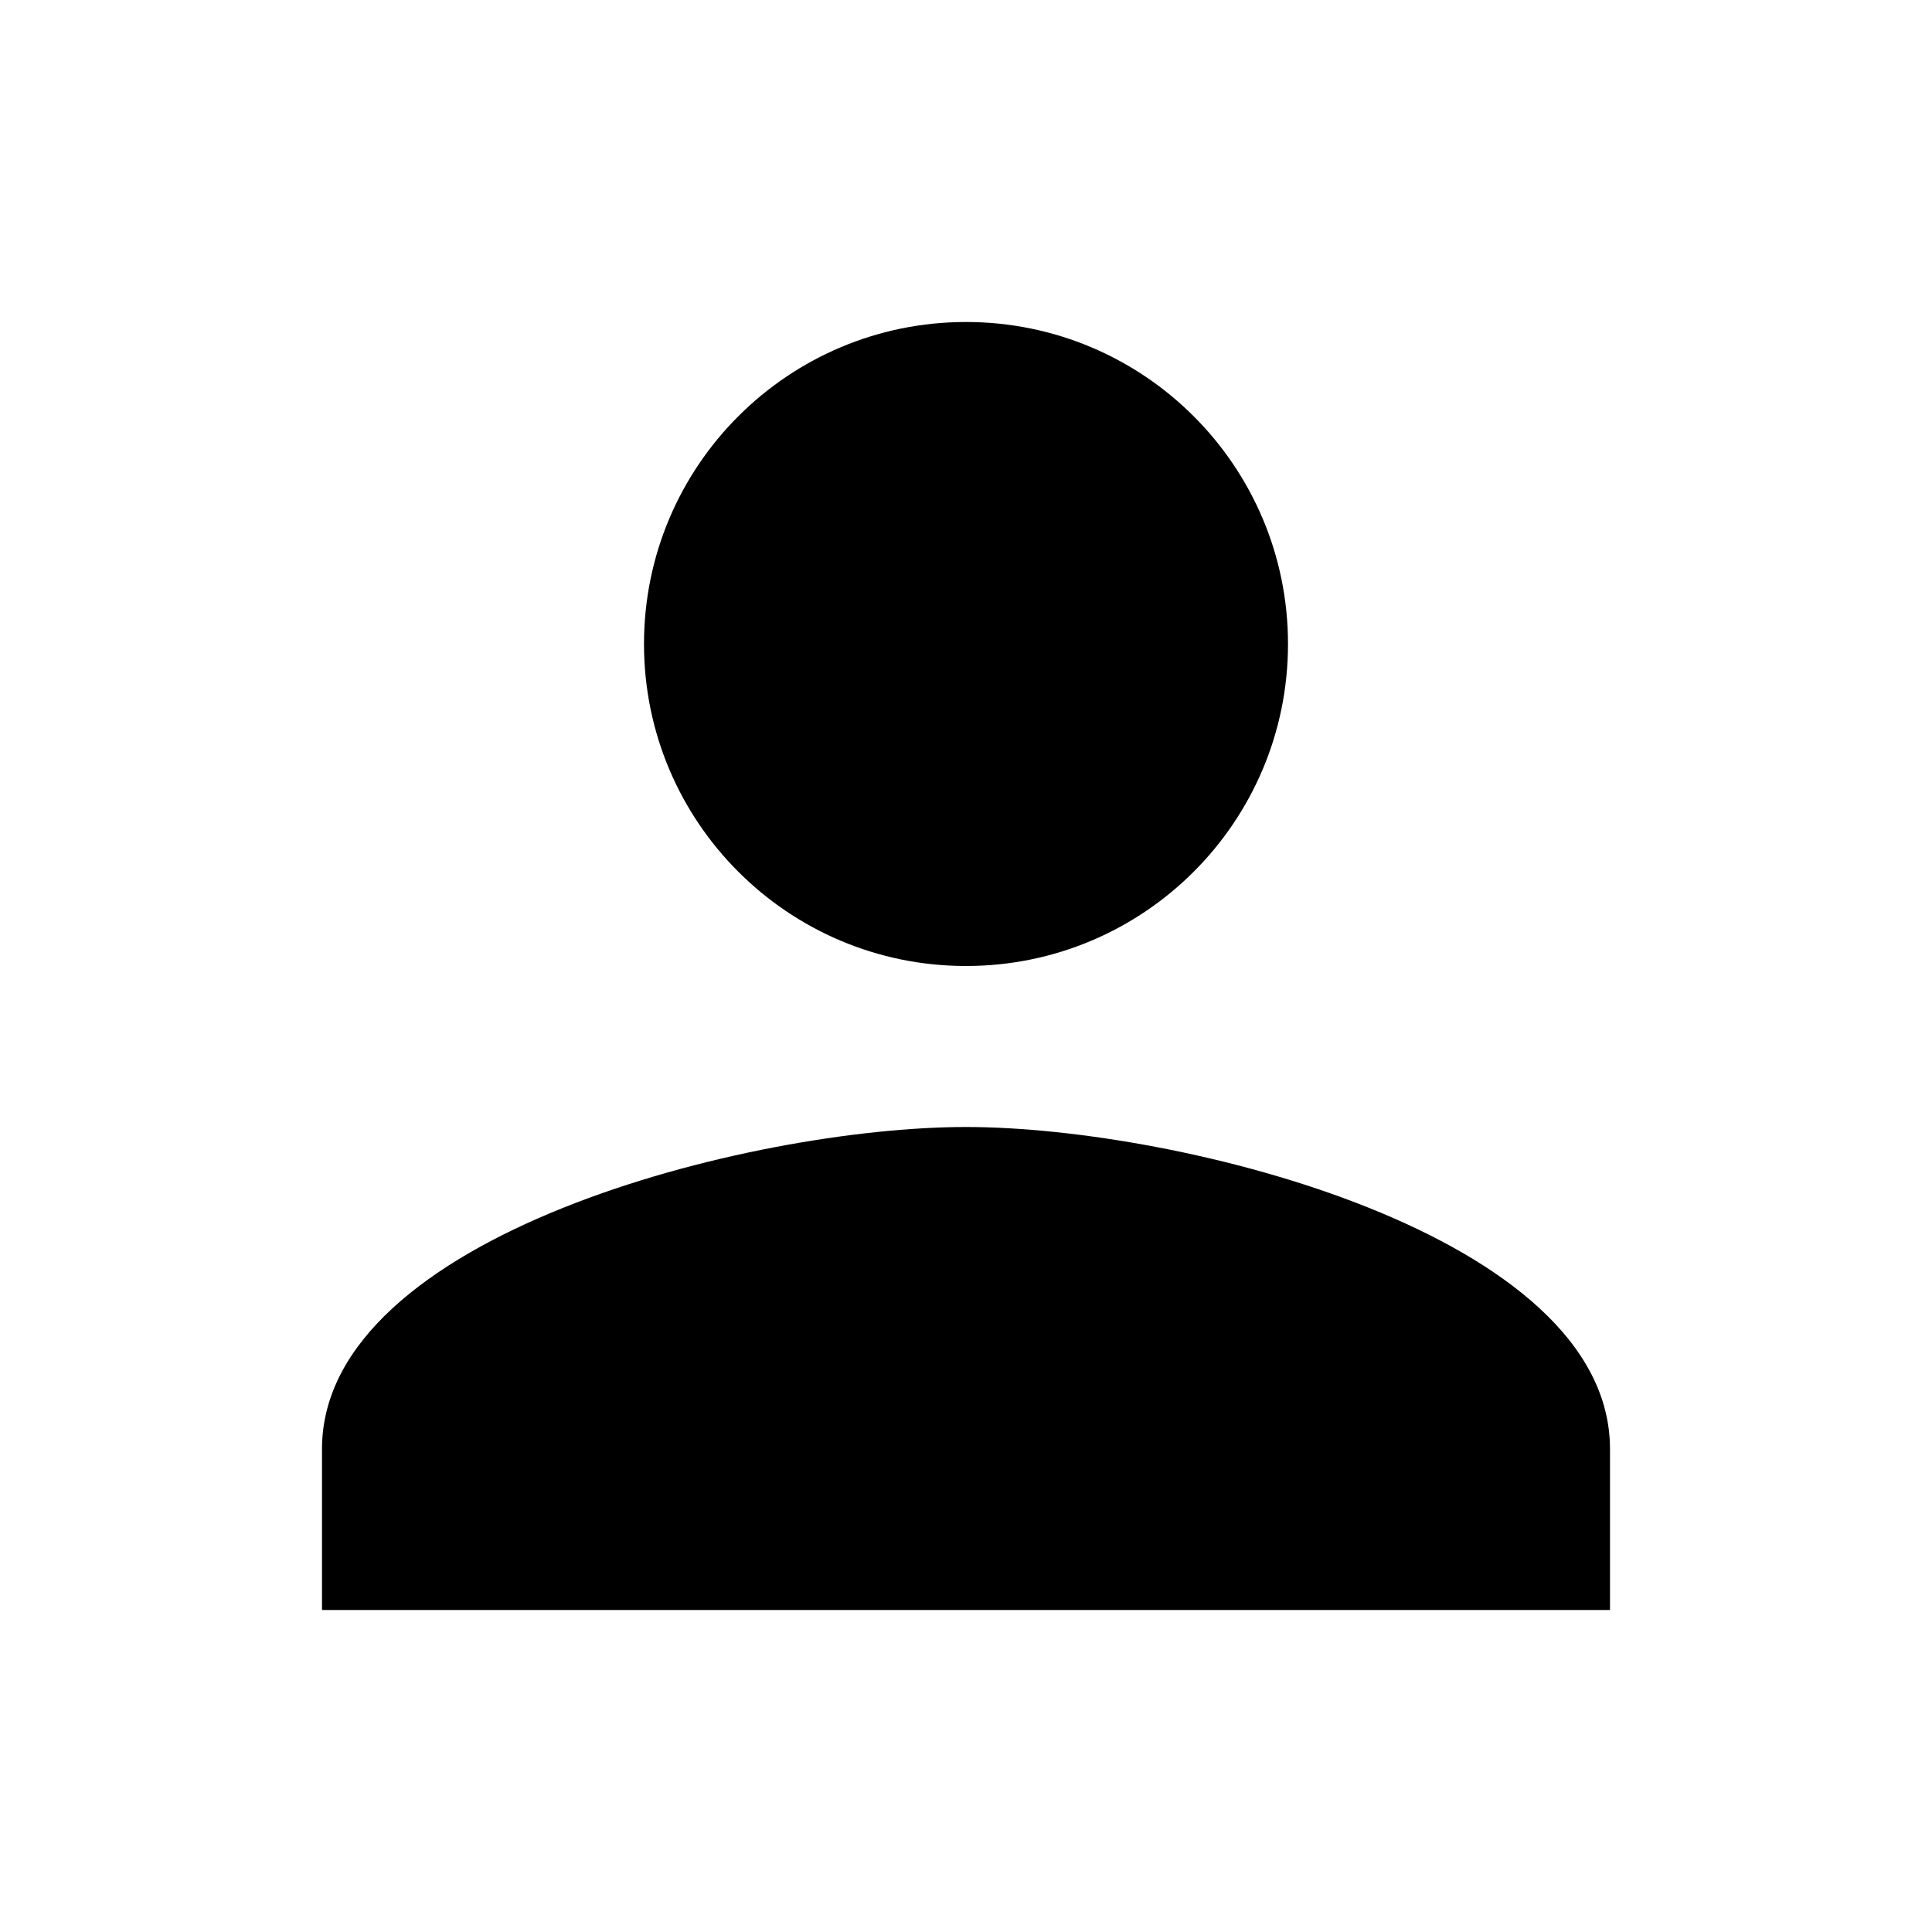
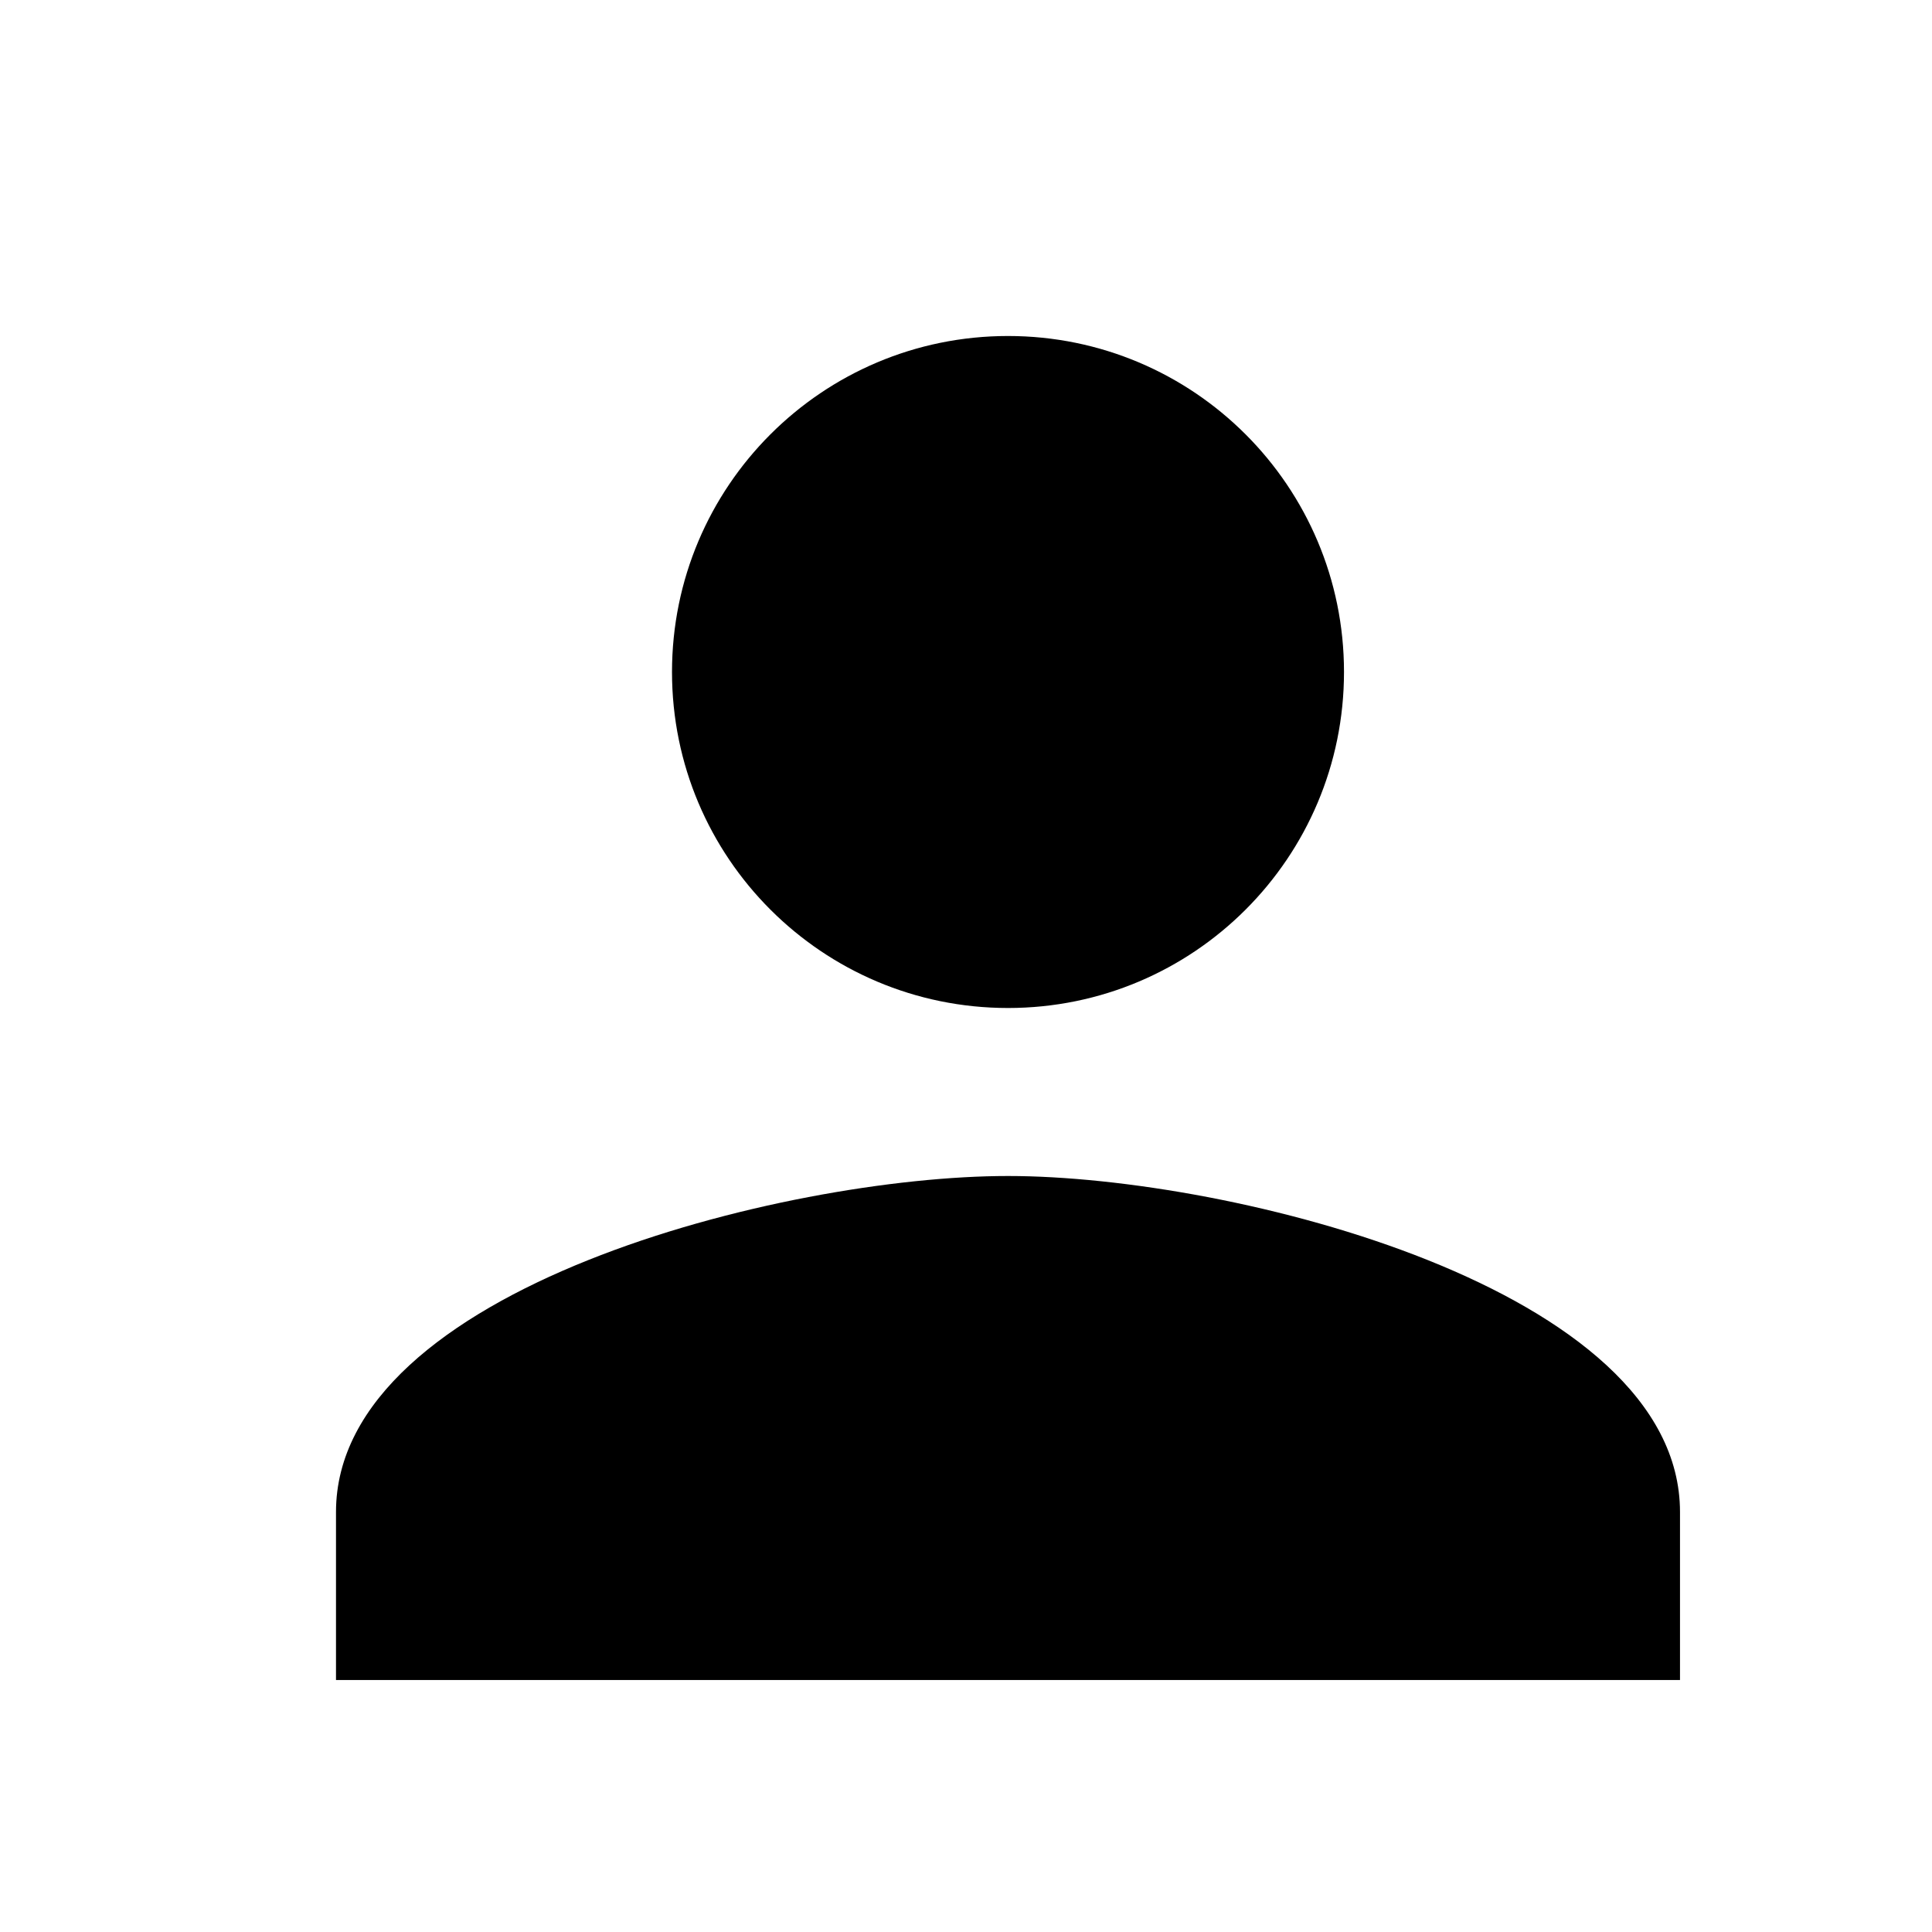
- <svg xmlns="http://www.w3.org/2000/svg" viewBox="0 0 24 24" fill="black" width="24px" height="24px">
+ <svg xmlns="http://www.w3.org/2000/svg" viewBox="0 0 23 23" fill="black" width="40px" height="40px">
  <path d="M0 0h24v24H0z" fill="none" />
  <path d="M12 12c2.21 0 4-1.79 4-4s-1.79-4-4-4-4 1.79-4 4 1.79 4 4 4zm0 2c-2.67 0-8 1.34-8 4v2h16v-2c0-2.66-5.33-4-8-4z" />
</svg>
